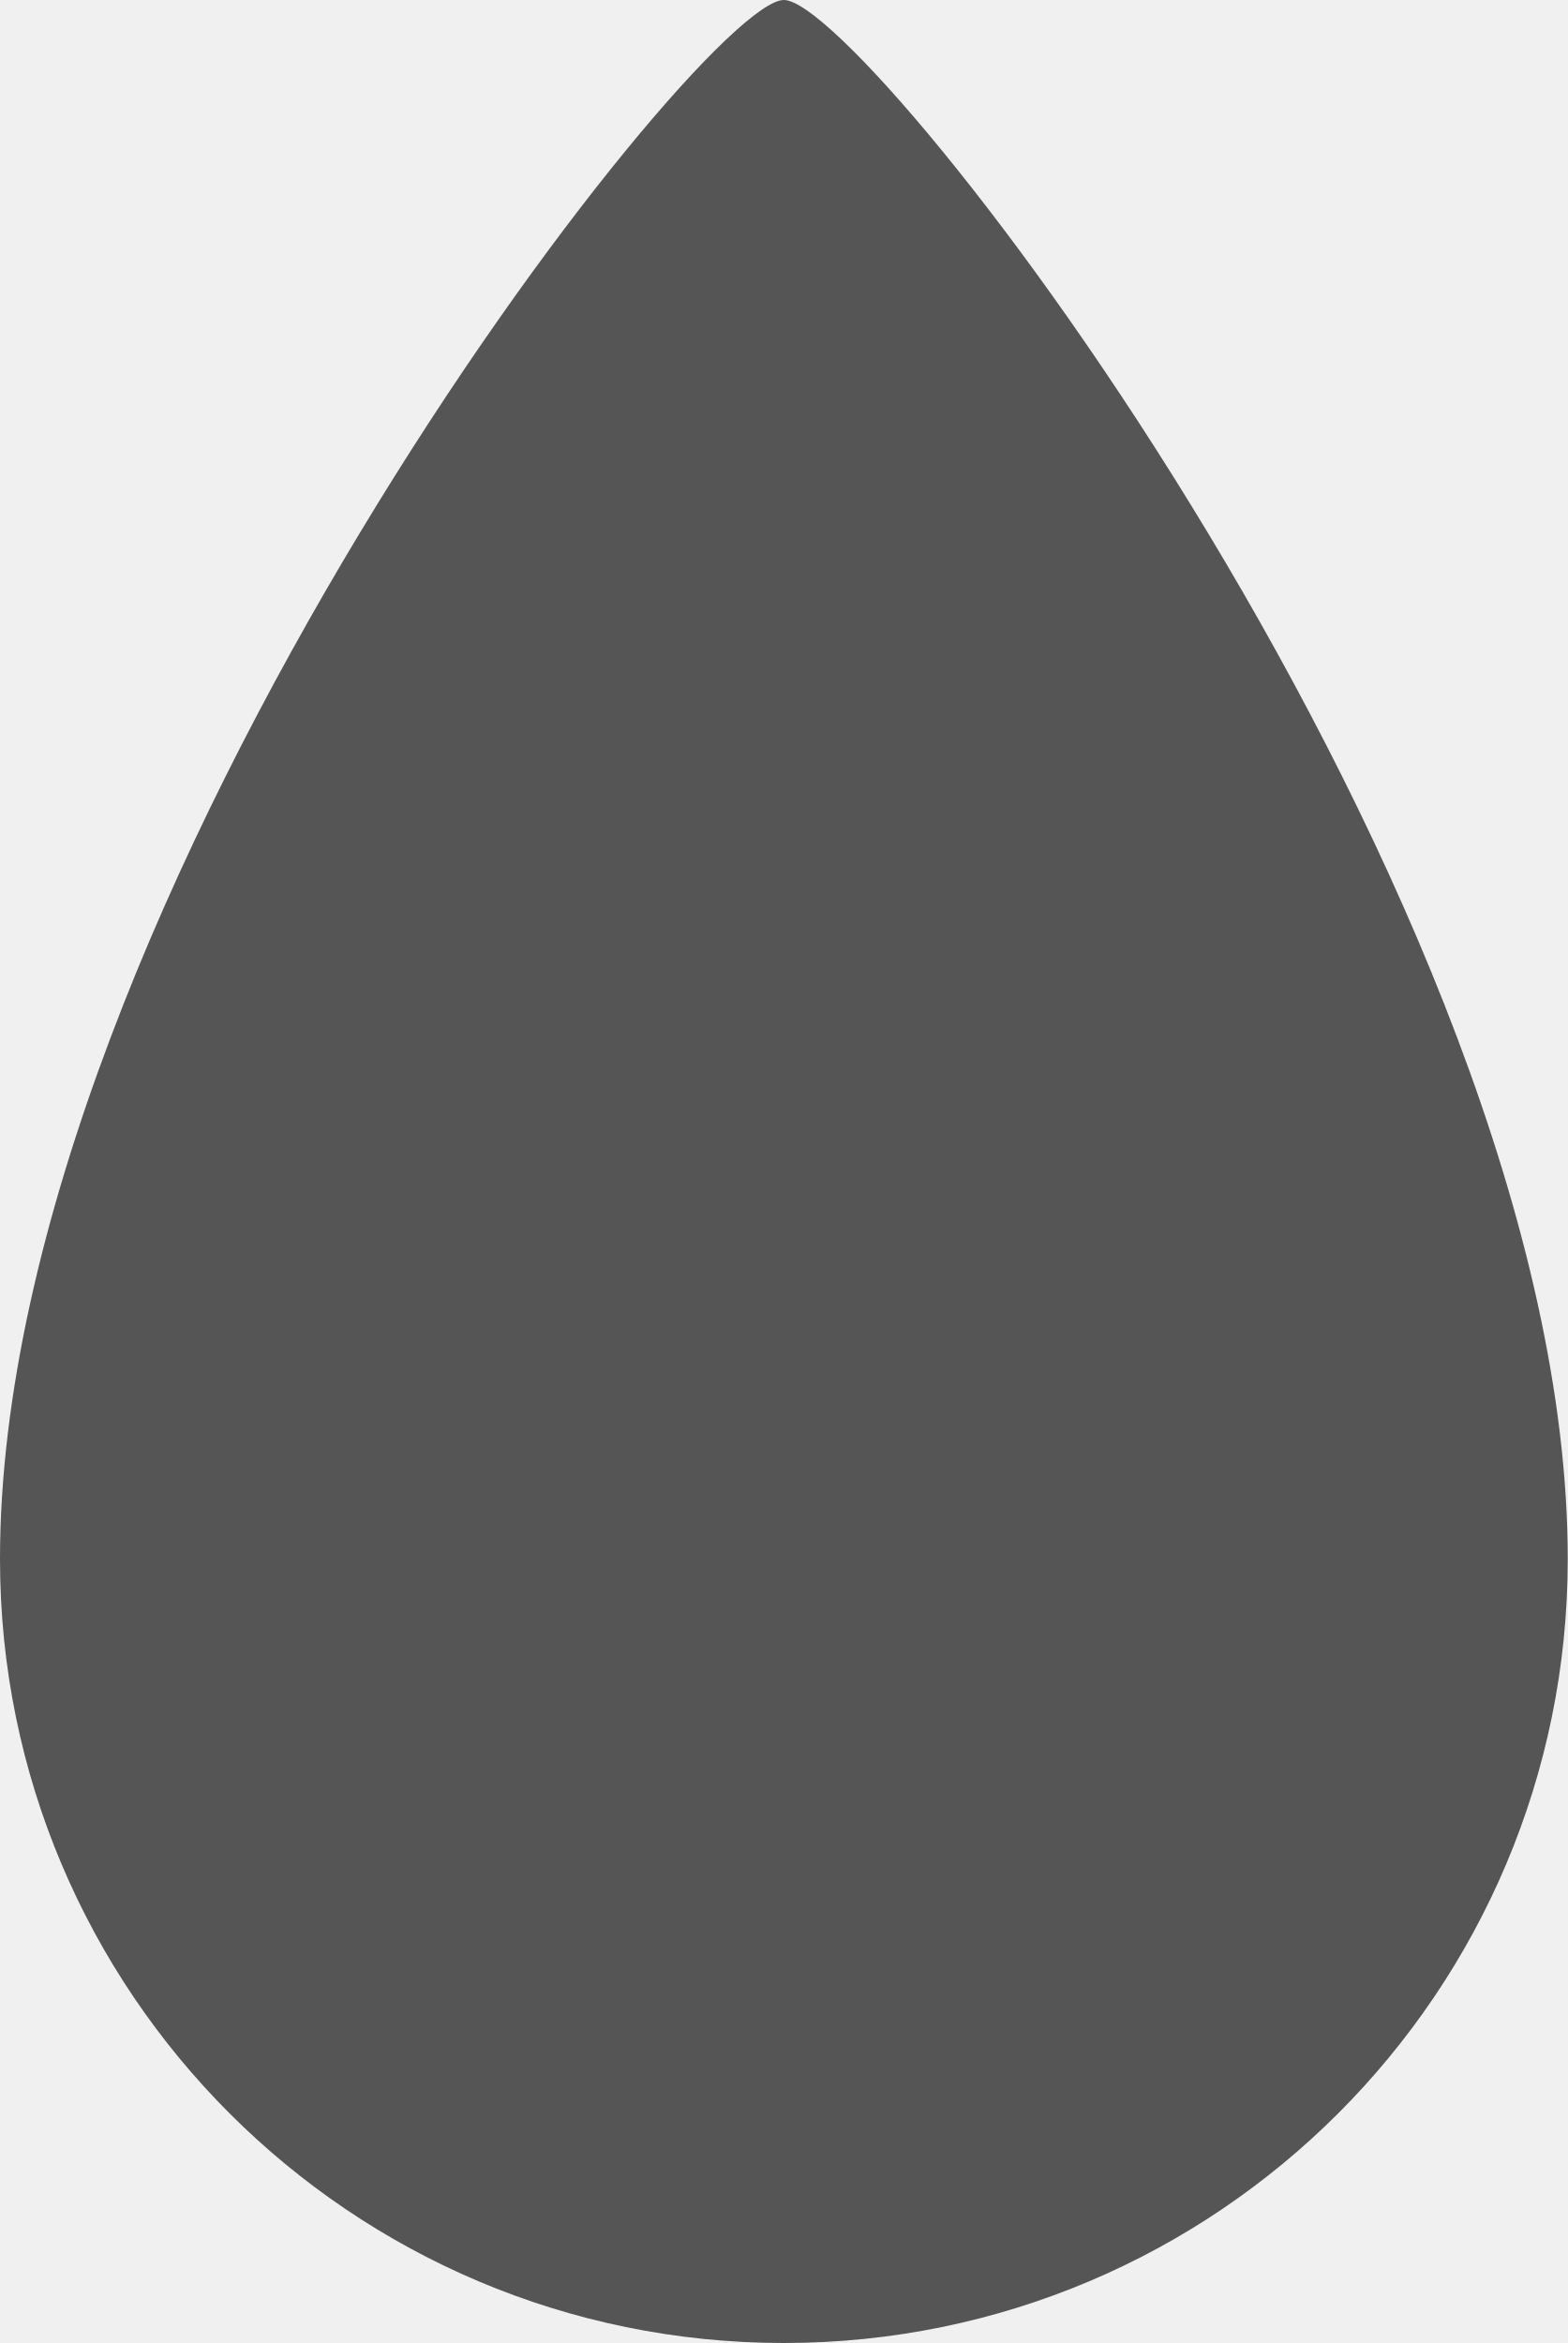
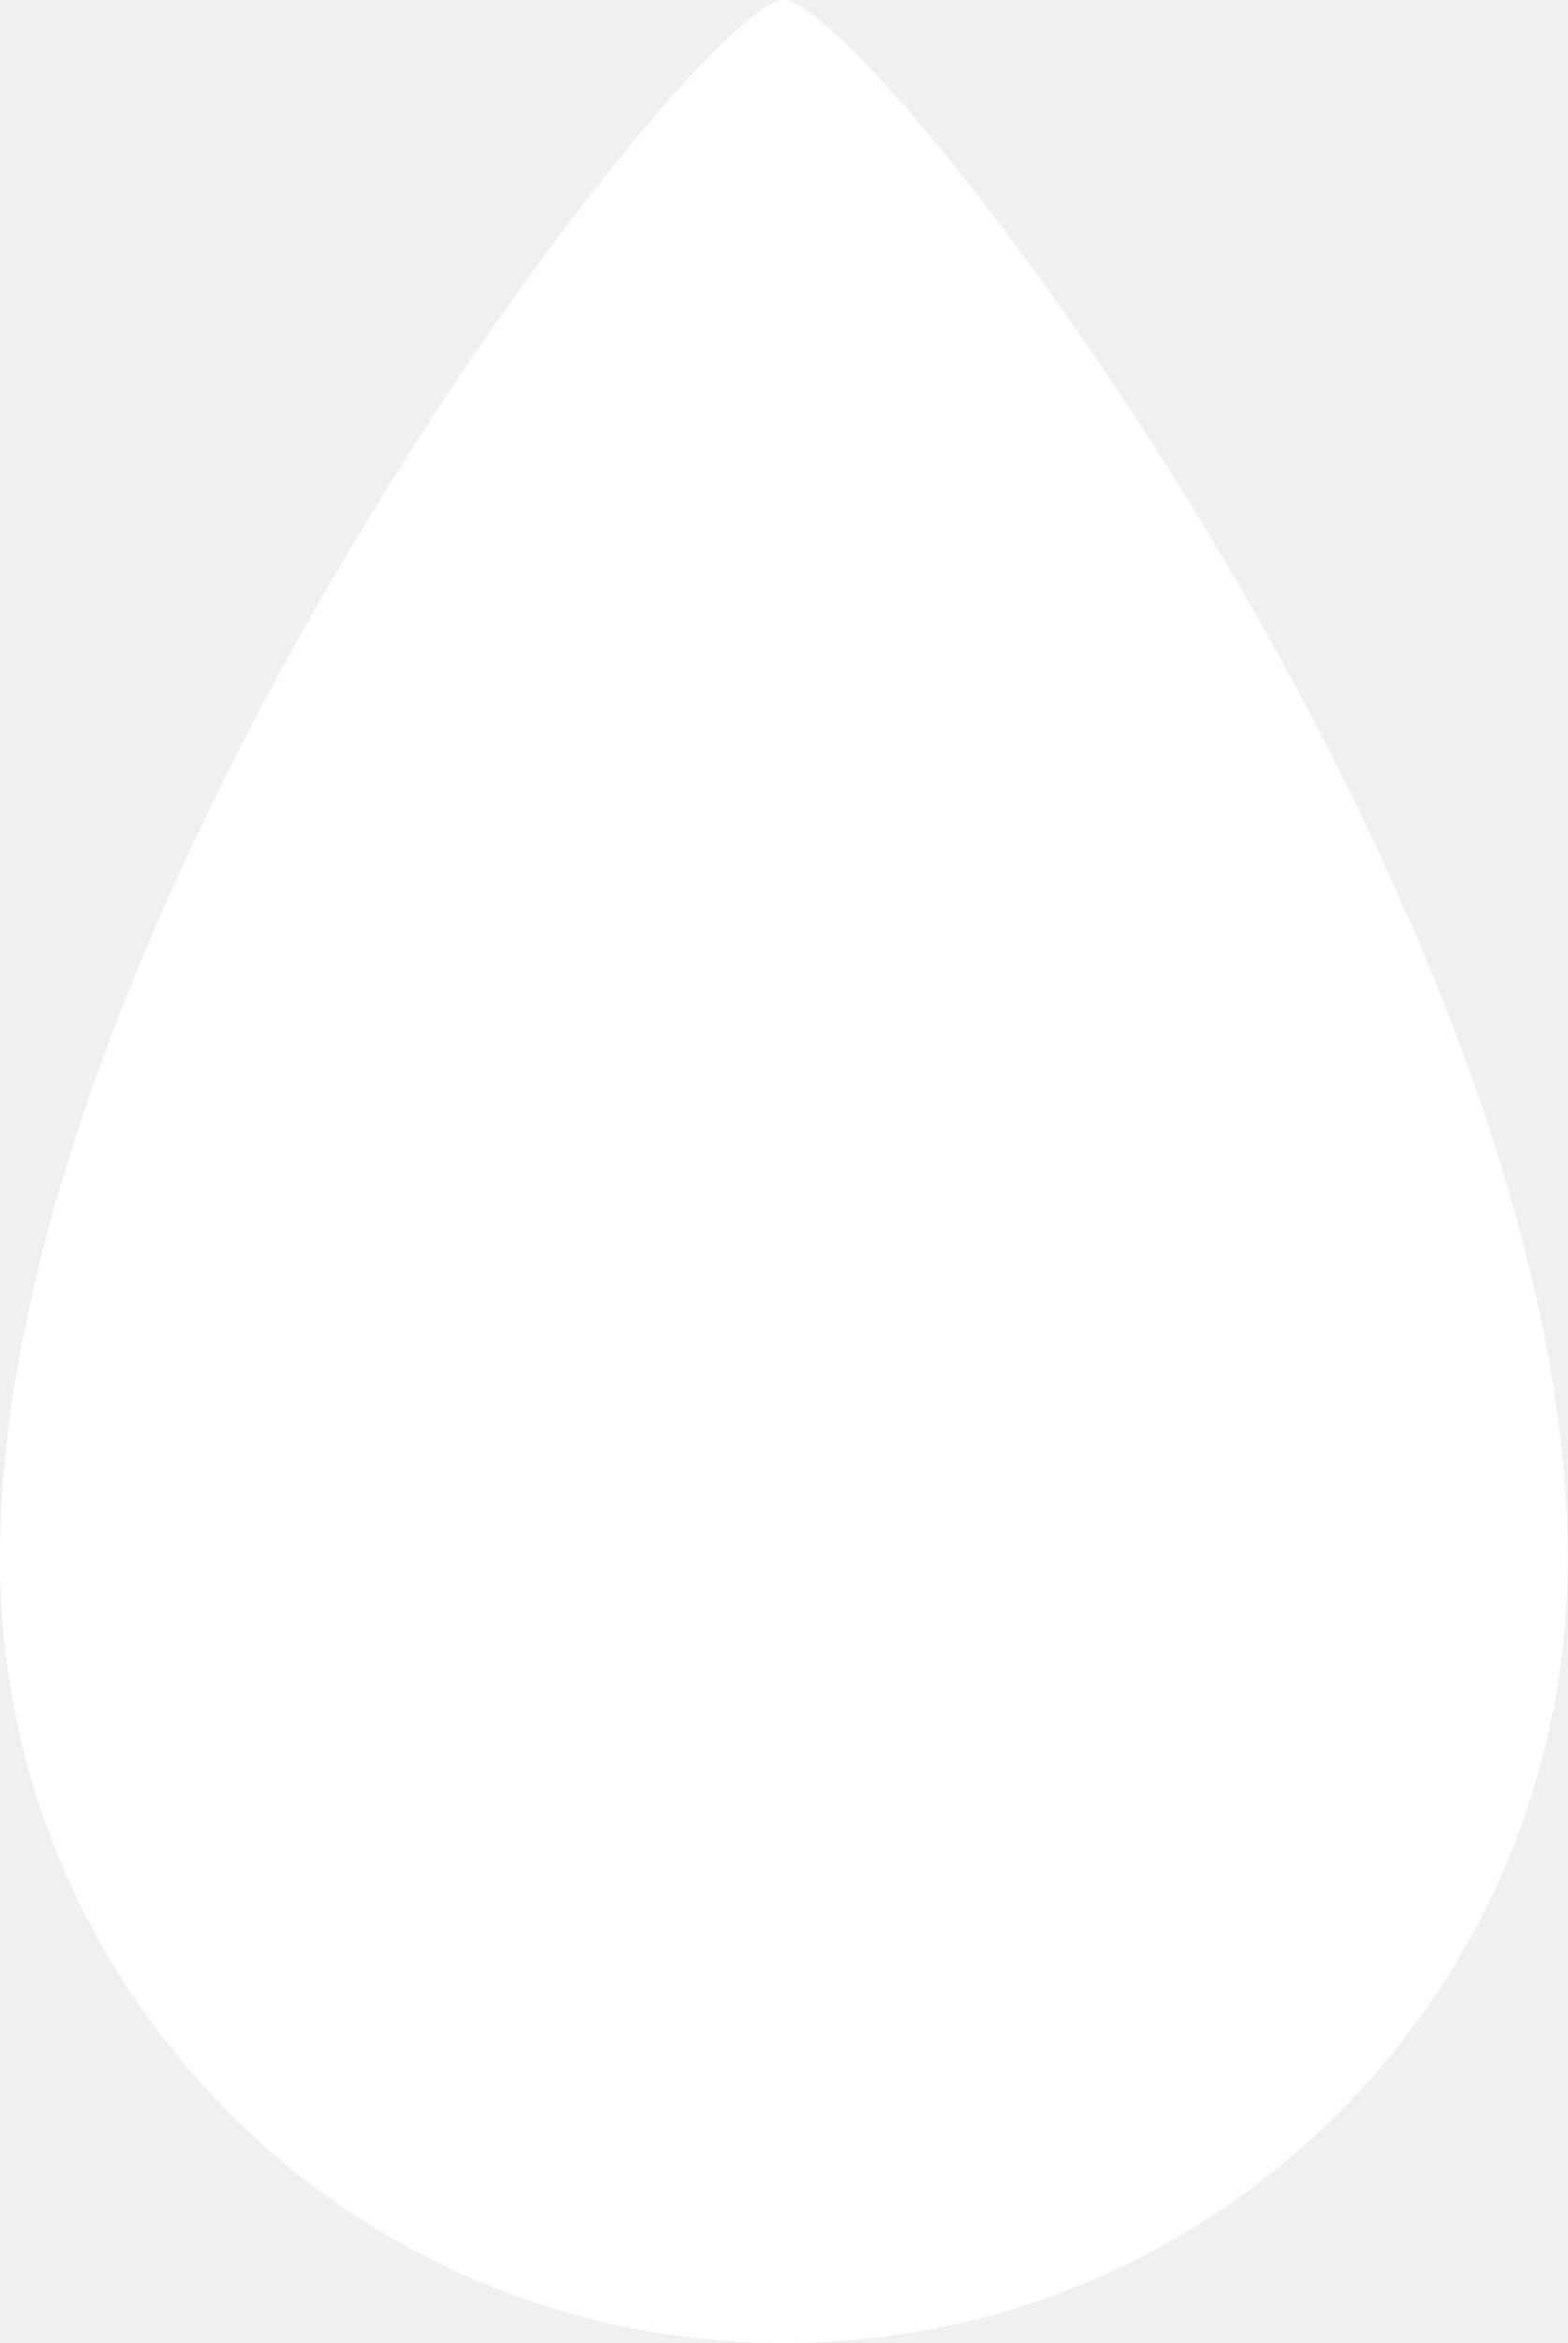
<svg xmlns="http://www.w3.org/2000/svg" width="189.48mm" height="283.19mm" viewBox="0 0 189.48 283.19" version="1.1" id="svg8">
  <defs id="defs2" />
  <g id="layer1" transform="translate(-10.26003,-6.904984)">
-     <path style="opacity:1;fill:#555555;fill-opacity:1;fill-rule:nonzero;stroke:none;stroke-width:24.169;stroke-linecap:round;stroke-linejoin:miter;stroke-miterlimit:4;stroke-dasharray:none;stroke-dashoffset:0;stroke-opacity:1;paint-order:normal" d="m 199.74,195.355 c 0,52.323 -42.417,94.74 -94.74,94.74 -52.323,0 -94.74,-42.417 -94.74,-94.74 4.6e-5,-79.552 84.417,-188.45 94.74,-188.45 10.323,0 94.74,108.898 94.74,188.45 z" id="path837" />
+     <path style="opacity:1;fill:#ffffff;fill-opacity:1;fill-rule:nonzero;stroke:none;stroke:none;stroke-width:24.169;stroke-linecap:round;stroke-linejoin:miter;stroke-miterlimit:4;stroke-dasharray:none;stroke-dashoffset:0;stroke-opacity:1;paint-order:normal" d="m 199.74,195.355 c 0,52.323 -42.417,94.74 -94.74,94.74 -52.323,0 -94.74,-42.417 -94.74,-94.74 4.6e-5,-79.552 84.417,-188.45 94.74,-188.45 10.323,0 94.74,108.898 94.74,188.45 z" id="path837" />
  </g>
</svg>
